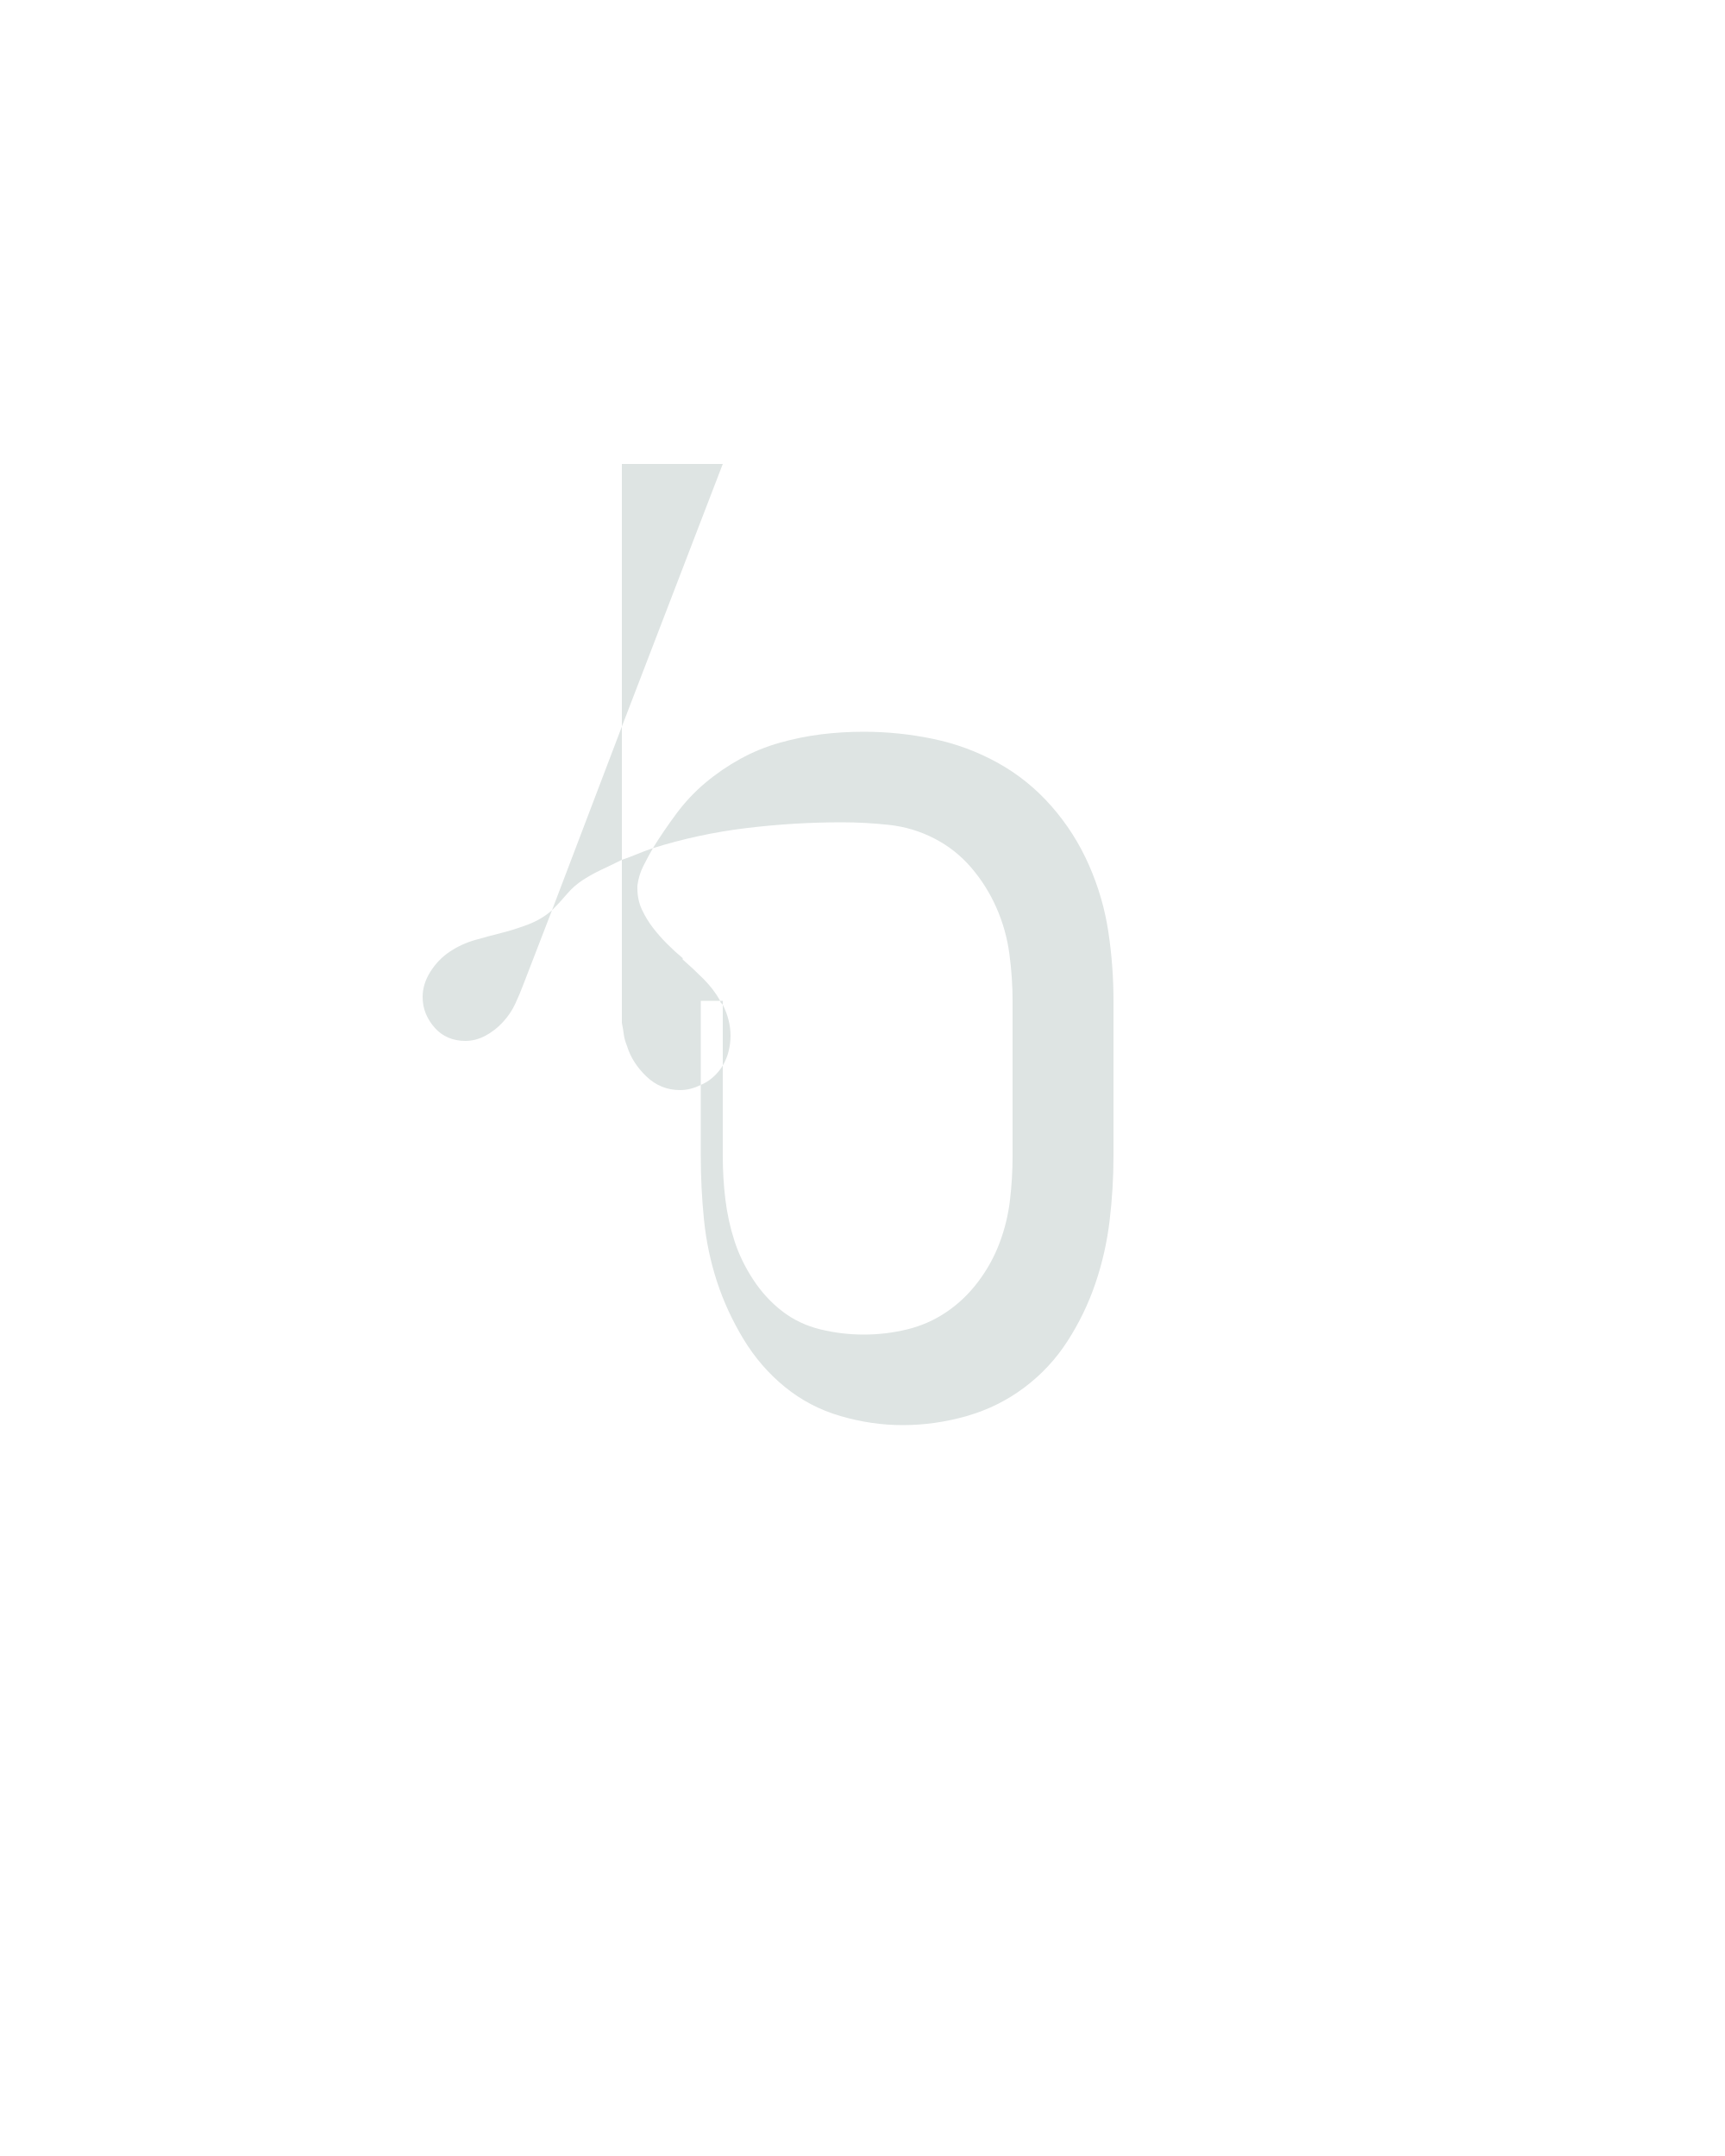
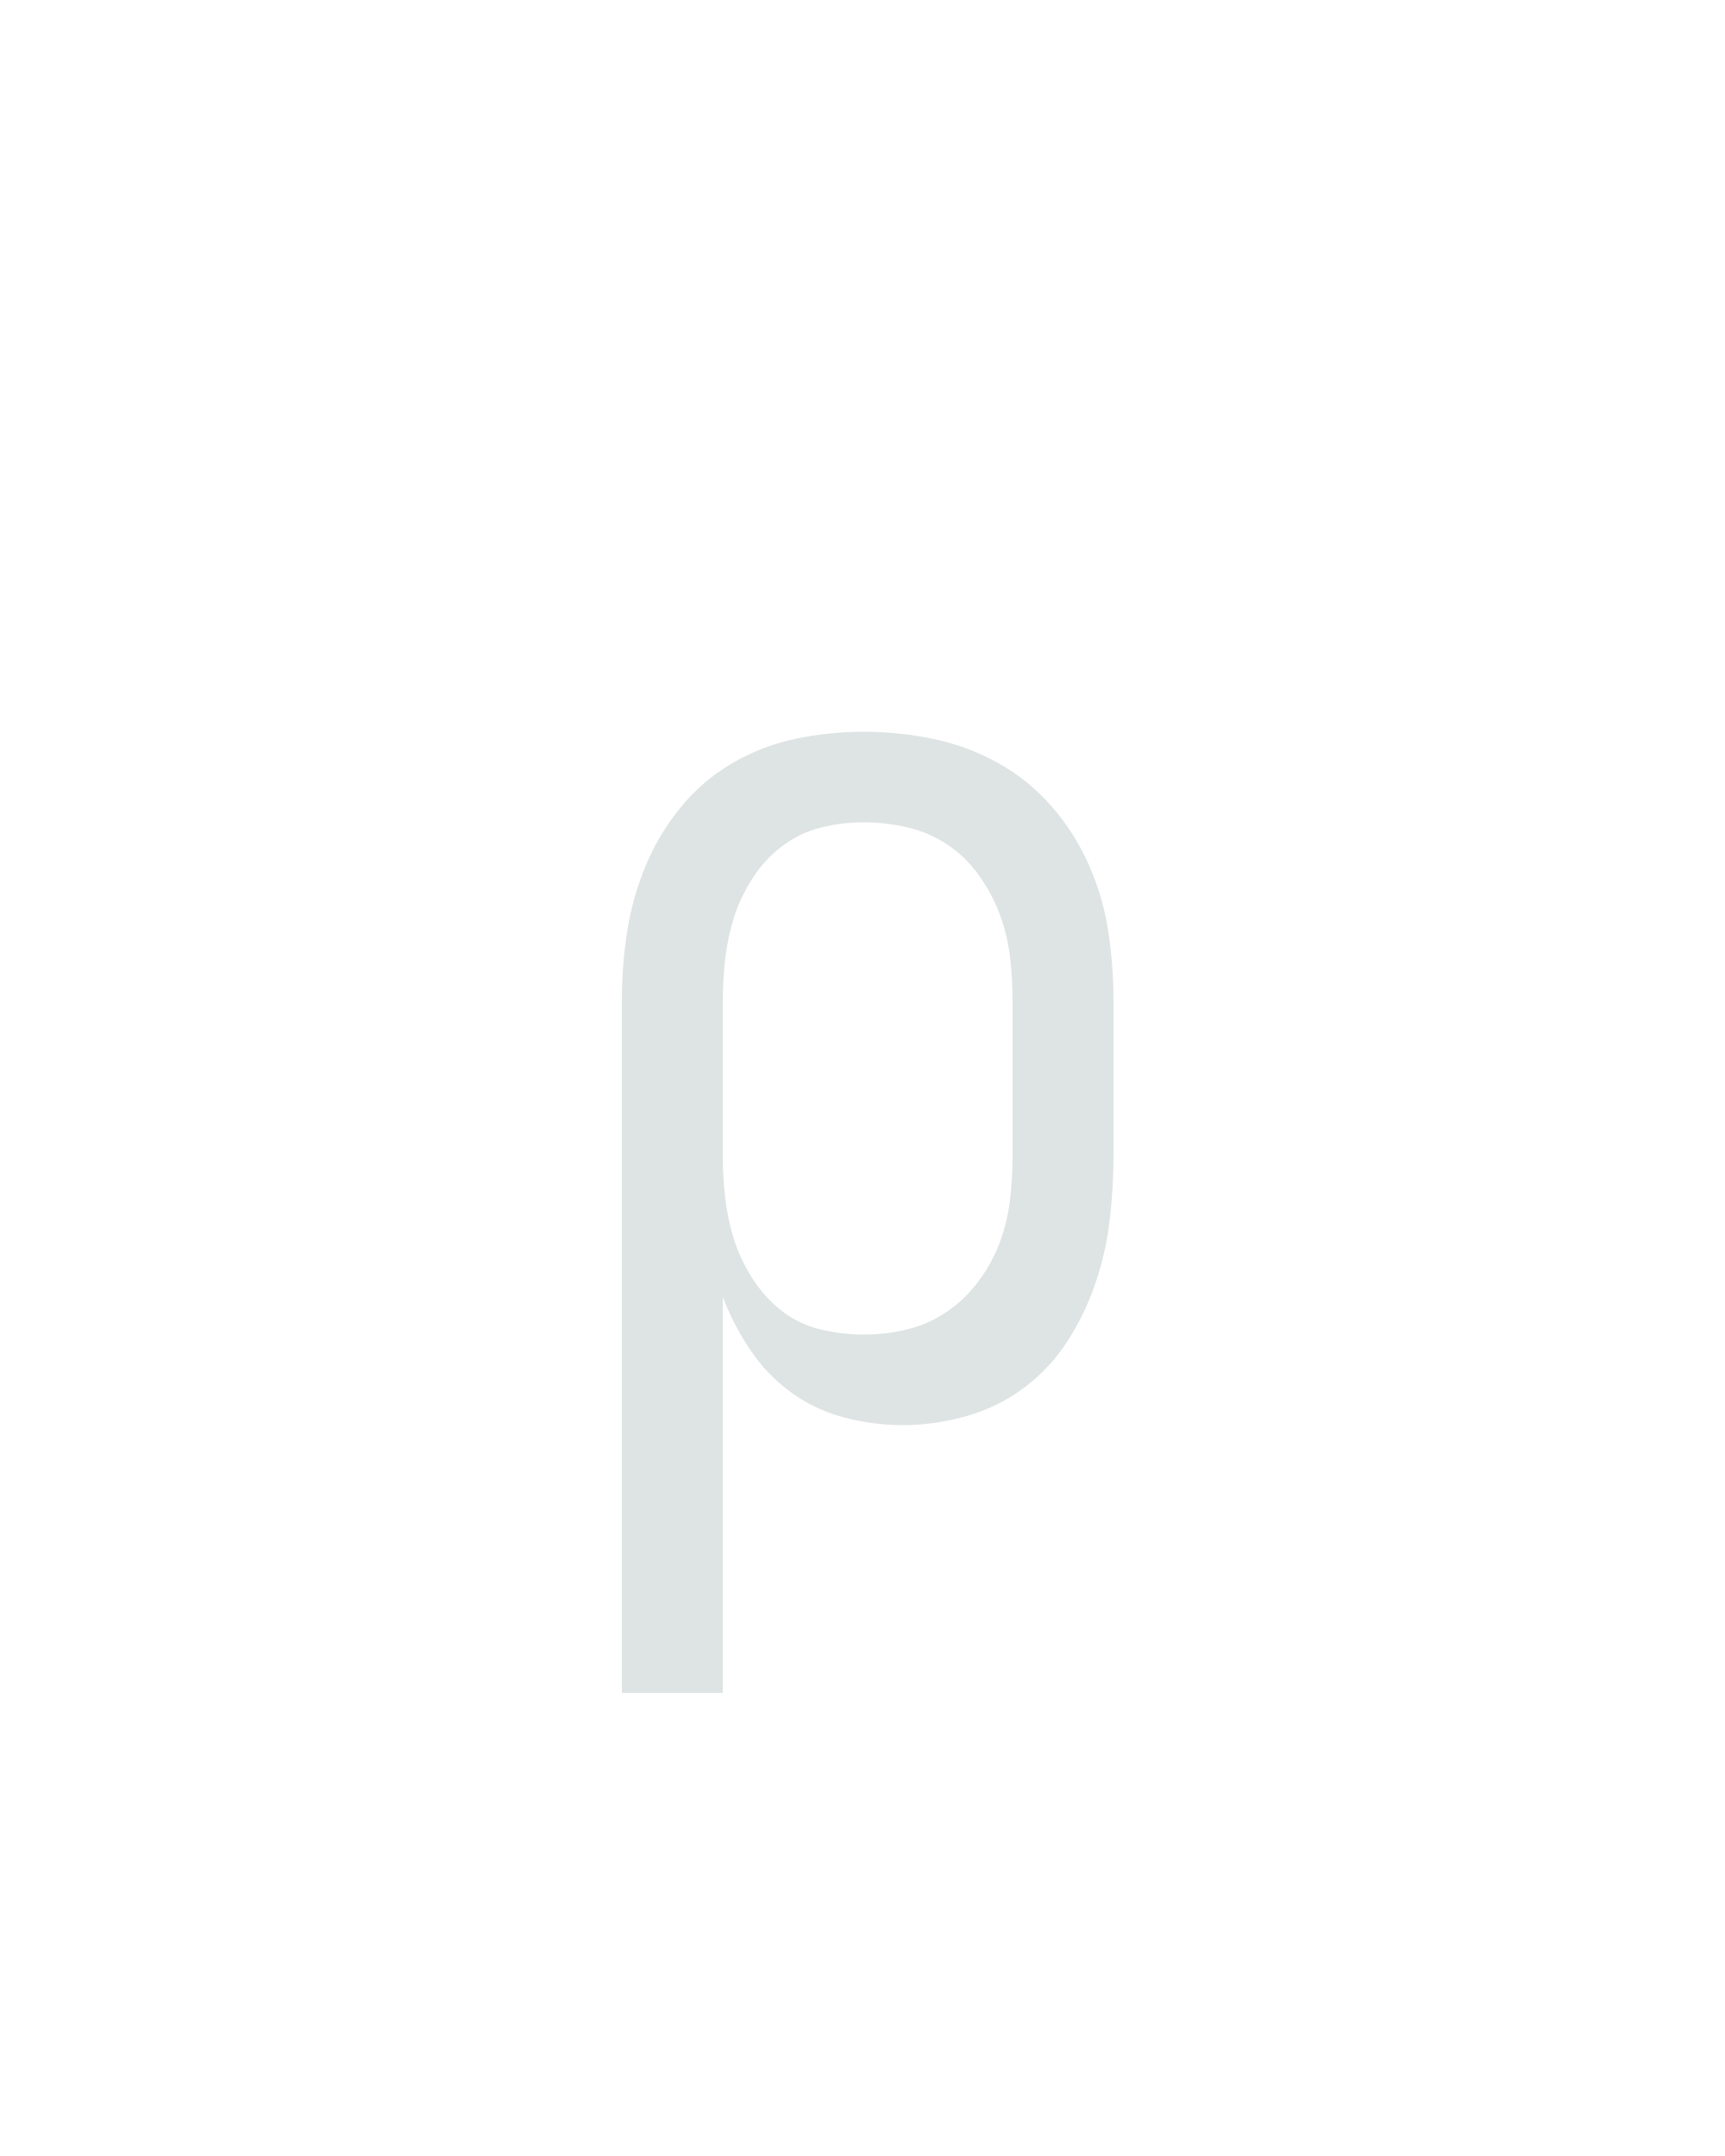
<svg xmlns="http://www.w3.org/2000/svg" height="160" viewBox="0 0 128 160" width="128">
  <defs>
-     <path d="M 64 -532 L 64 -735 L 142 -735 Z M 125 -255 Q 130 -257 134.5 -261 Q 139 -265 142 -270 L 142 -317 Q 141 -318 140.5 -318.5 Q 140 -319 140 -320 L 125 -320 Z M 251 -62 Q 268 -62 284.5 -66 Q 301 -70 315 -79.5 Q 329 -89 339.5 -103 Q 350 -117 356 -133 Q 362 -149 364 -166 Q 366 -183 366 -200 L 366 -320 Q 366 -338 363.5 -356.5 Q 361 -375 353.5 -392 Q 346 -409 334 -423 Q 322 -437 305.5 -445.5 Q 289 -454 270.5 -456 Q 252 -458 234 -458 Q 197 -458 160 -453.5 Q 123 -449 88 -438 Q 84 -431 80.5 -424 Q 77 -417 76 -409 Q 76 -409 76 -408 Q 76 -407 76 -407 Q 76 -398 79.5 -390.5 Q 83 -383 88 -376.5 Q 93 -370 99 -364 Q 105 -358 111 -353 L 111 -352 Q 119 -345 127 -337 Q 135 -329 140 -320 L 142 -320 L 142 -317 Q 145 -311 146.5 -305 Q 148 -299 148 -293 Q 148 -287 146.5 -281 Q 145 -275 142 -270 L 142 -200 Q 142 -183 144 -166.5 Q 146 -150 151 -134.5 Q 156 -119 165.5 -104.5 Q 175 -90 188 -80 Q 201 -70 217.5 -66 Q 234 -62 251 -62 Z M 10 -390 L 64 -532 L 64 -429 Q 56 -425 48.5 -421.5 Q 41 -418 34 -413.5 Q 27 -409 21.5 -402.5 Q 16 -396 10 -390 Z M -57 -289 Q -64 -289 -70 -291.5 Q -76 -294 -80.5 -299 Q -85 -304 -87.5 -310 Q -90 -316 -90 -323 Q -90 -333 -84 -342.5 Q -78 -352 -69 -358 Q -60 -364 -49.5 -367 Q -39 -370 -29 -372.5 Q -19 -375 -8.5 -379 Q 2 -383 10 -390 L -12 -333 Q -15 -325 -18.5 -317.5 Q -22 -310 -28 -303.5 Q -34 -297 -41.5 -293 Q -49 -289 -57 -289 Z M 281 8 Q 257 8 233 1 Q 209 -6 190 -21.5 Q 171 -37 158 -58.5 Q 145 -80 137.5 -103 Q 130 -126 127.5 -150.5 Q 125 -175 125 -200 L 125 -255 Q 121 -253 117 -252 Q 113 -251 109 -251 Q 94 -251 83 -261.5 Q 72 -272 68 -285 Q 66 -290 65.5 -294 Q 65 -298 64 -303 Q 64 -307 64 -311.5 Q 64 -316 64 -320 L 64 -429 Q 70 -431 76 -433.5 Q 82 -436 88 -438 Q 96 -451 106 -464.5 Q 116 -478 128.5 -488.5 Q 141 -499 155.5 -507 Q 170 -515 186 -519.5 Q 202 -524 218 -526 Q 234 -528 251 -528 Q 278 -528 304.5 -522.5 Q 331 -517 354.5 -504 Q 378 -491 396 -470.5 Q 414 -450 425 -425 Q 436 -400 440 -373.5 Q 444 -347 444 -320 L 444 -200 Q 444 -175 441 -150 Q 438 -125 430 -101.5 Q 422 -78 408.5 -57 Q 395 -36 375 -21 Q 355 -6 330.5 1 Q 306 8 281 8 Z " id="path1" />
+     <path d="M 64 215 L 64 -320 Q 64 -347 68 -373 Q 72 -399 82 -423.5 Q 92 -448 109 -469 Q 126 -490 149 -503.5 Q 172 -517 198 -522.5 Q 224 -528 251 -528 Q 278 -528 304.5 -522.5 Q 331 -517 354.5 -504 Q 378 -491 396 -470.5 Q 414 -450 425 -425 Q 436 -400 440 -373.5 Q 444 -347 444 -320 L 444 -200 Q 444 -175 441 -150 Q 438 -125 430 -101.5 Q 422 -78 408.5 -57 Q 395 -36 375 -21 Q 355 -6 330.5 1 Q 306 8 281 8 Q 258 8 235.5 2 Q 213 -4 194.5 -17.5 Q 176 -31 163 -50.5 Q 150 -70 142 -91 L 142 215 Z M 251 -62 Q 268 -62 284.5 -66 Q 301 -70 315 -79.5 Q 329 -89 339.5 -103 Q 350 -117 356 -133 Q 362 -149 364 -166 Q 366 -183 366 -200 L 366 -320 Q 366 -337 364 -354 Q 362 -371 356 -387 Q 350 -403 340 -417 Q 330 -431 316 -440.5 Q 302 -450 285 -454 Q 268 -458 251 -458 Q 234 -458 218 -454 Q 202 -450 188.5 -440 Q 175 -430 165.5 -415.5 Q 156 -401 151 -385.5 Q 146 -370 144 -353.5 Q 142 -337 142 -320 L 142 -200 Q 142 -183 144 -166.5 Q 146 -150 151 -134.5 Q 156 -119 165.5 -104.5 Q 175 -90 188 -80 Q 201 -70 217.5 -66 Q 234 -62 251 -62 Z " id="path1" />
  </defs>
  <g>
    <g data-source-text="p" fill="#dee4e3" transform="translate(40 104.992) rotate(0) scale(0.09599999)">
      <use href="#path1" transform="translate(0 0)" />
    </g>
  </g>
</svg>
